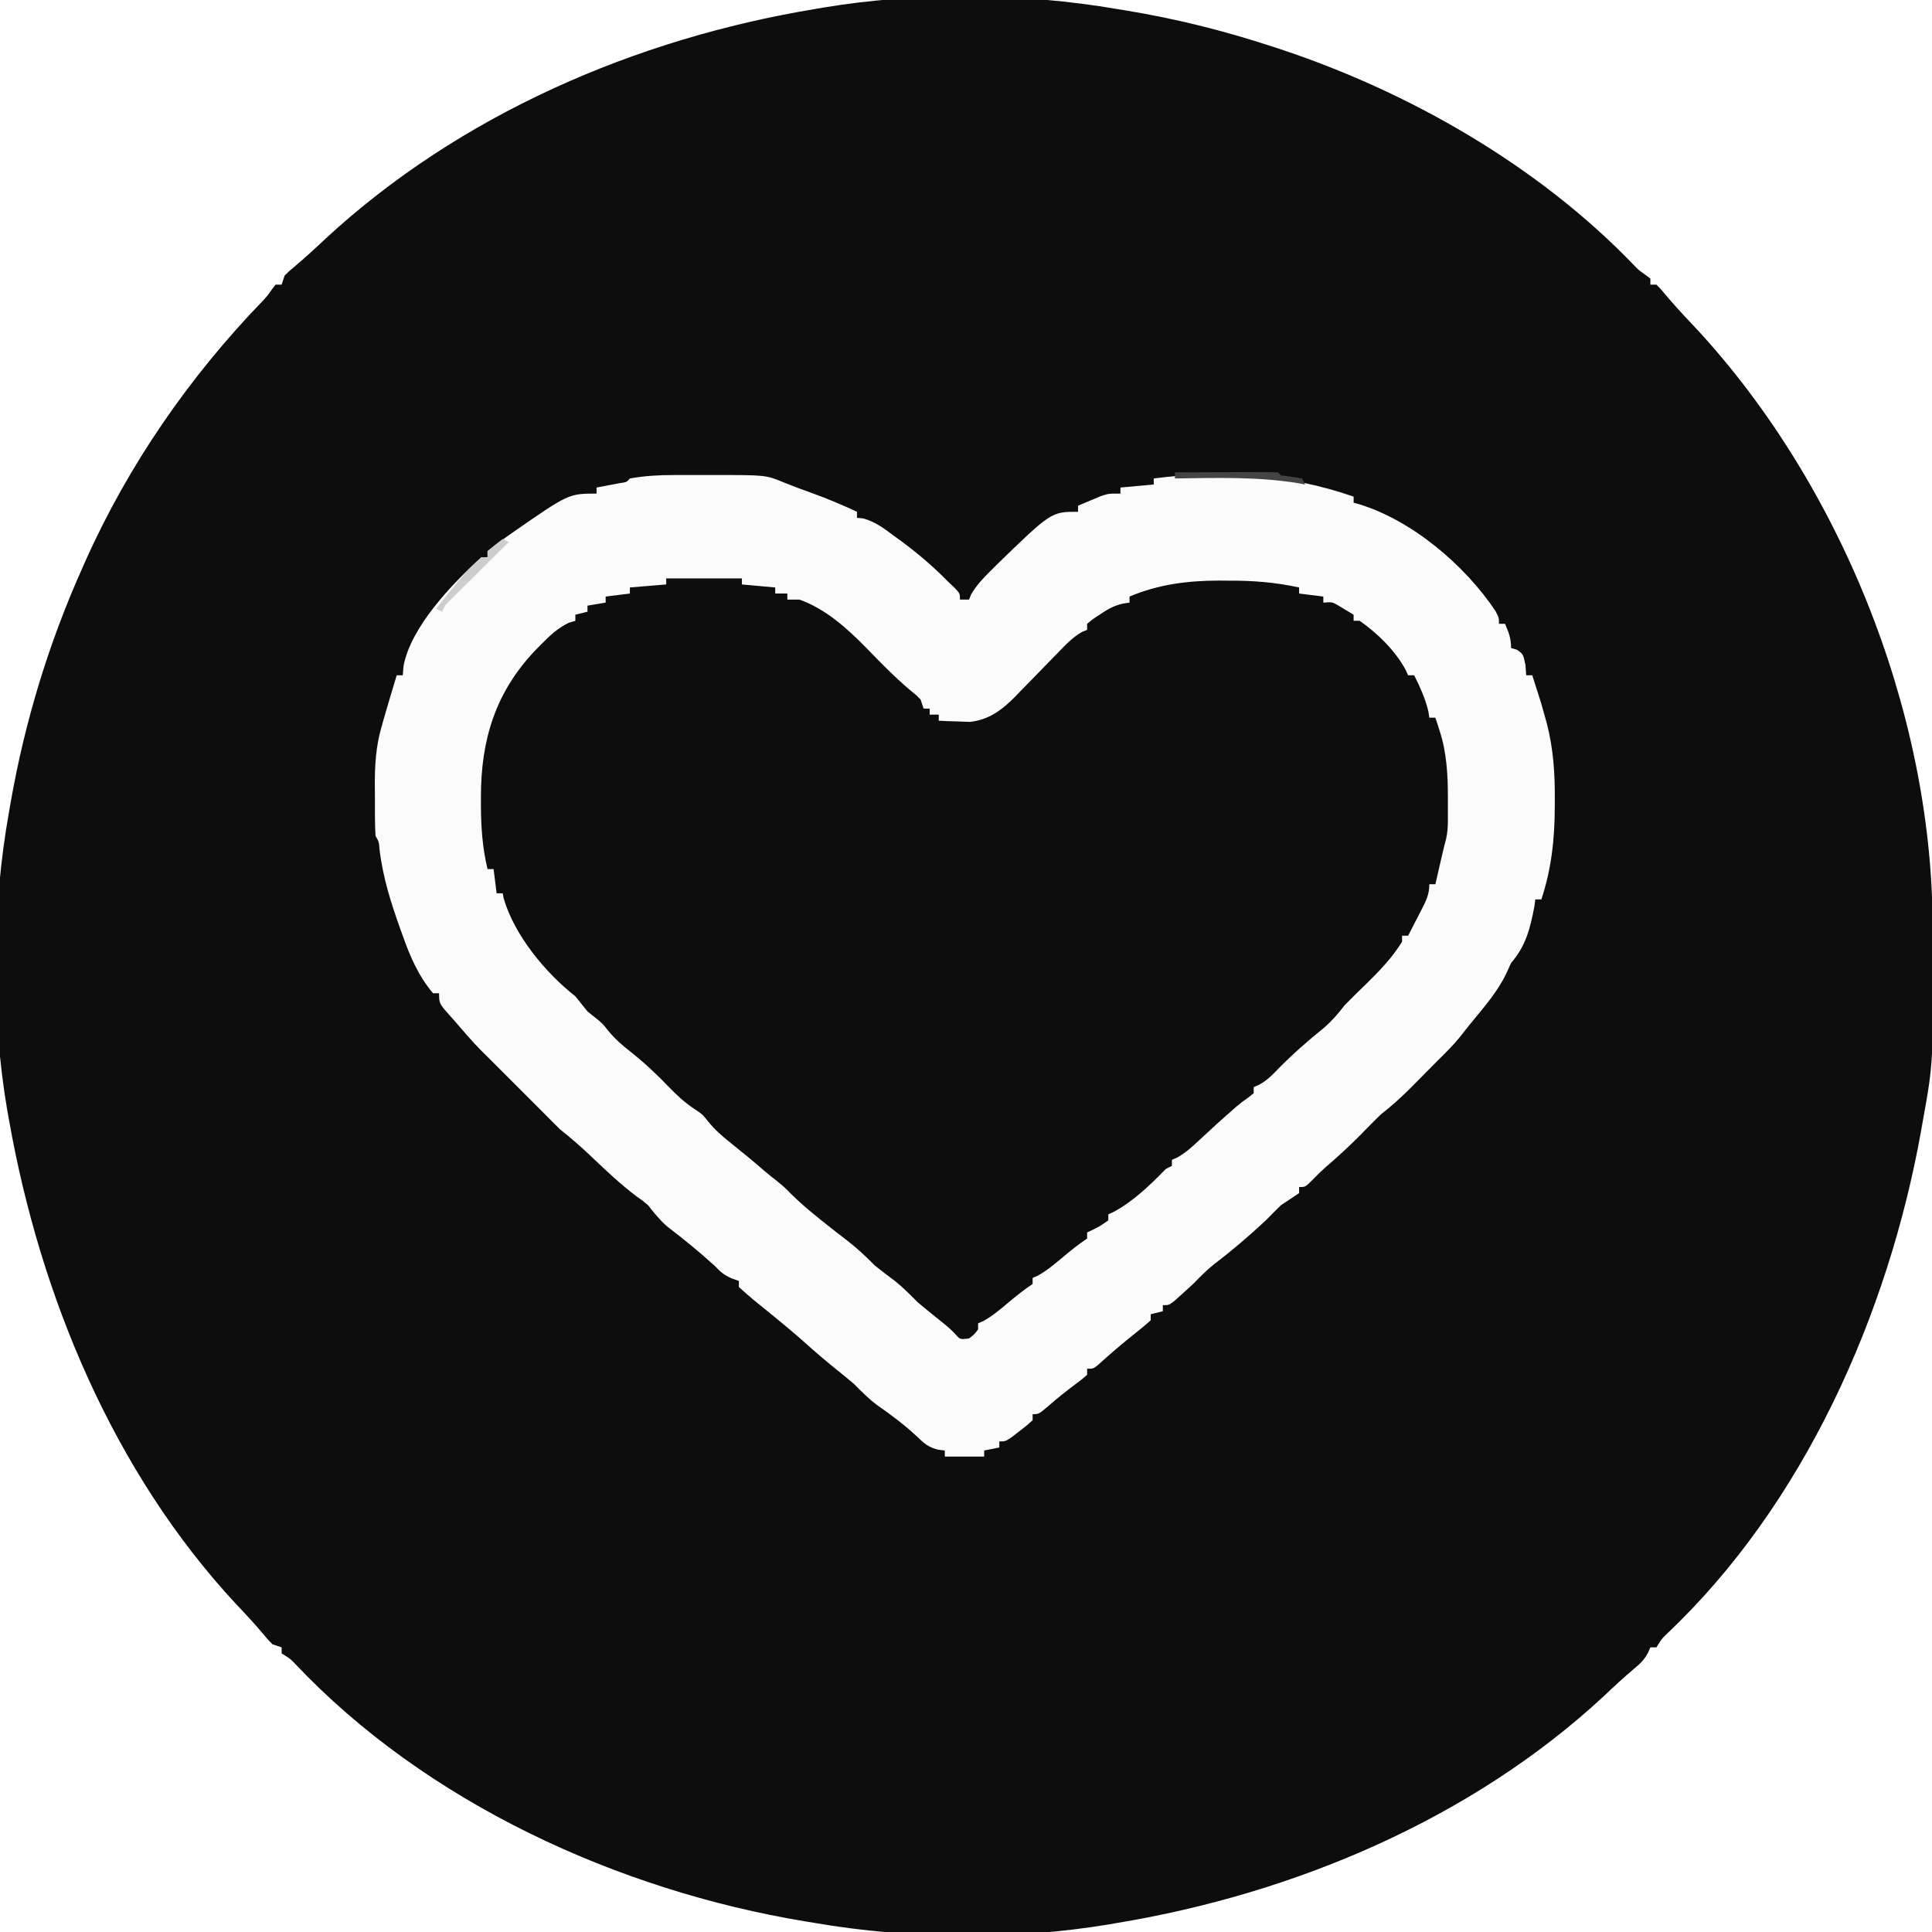
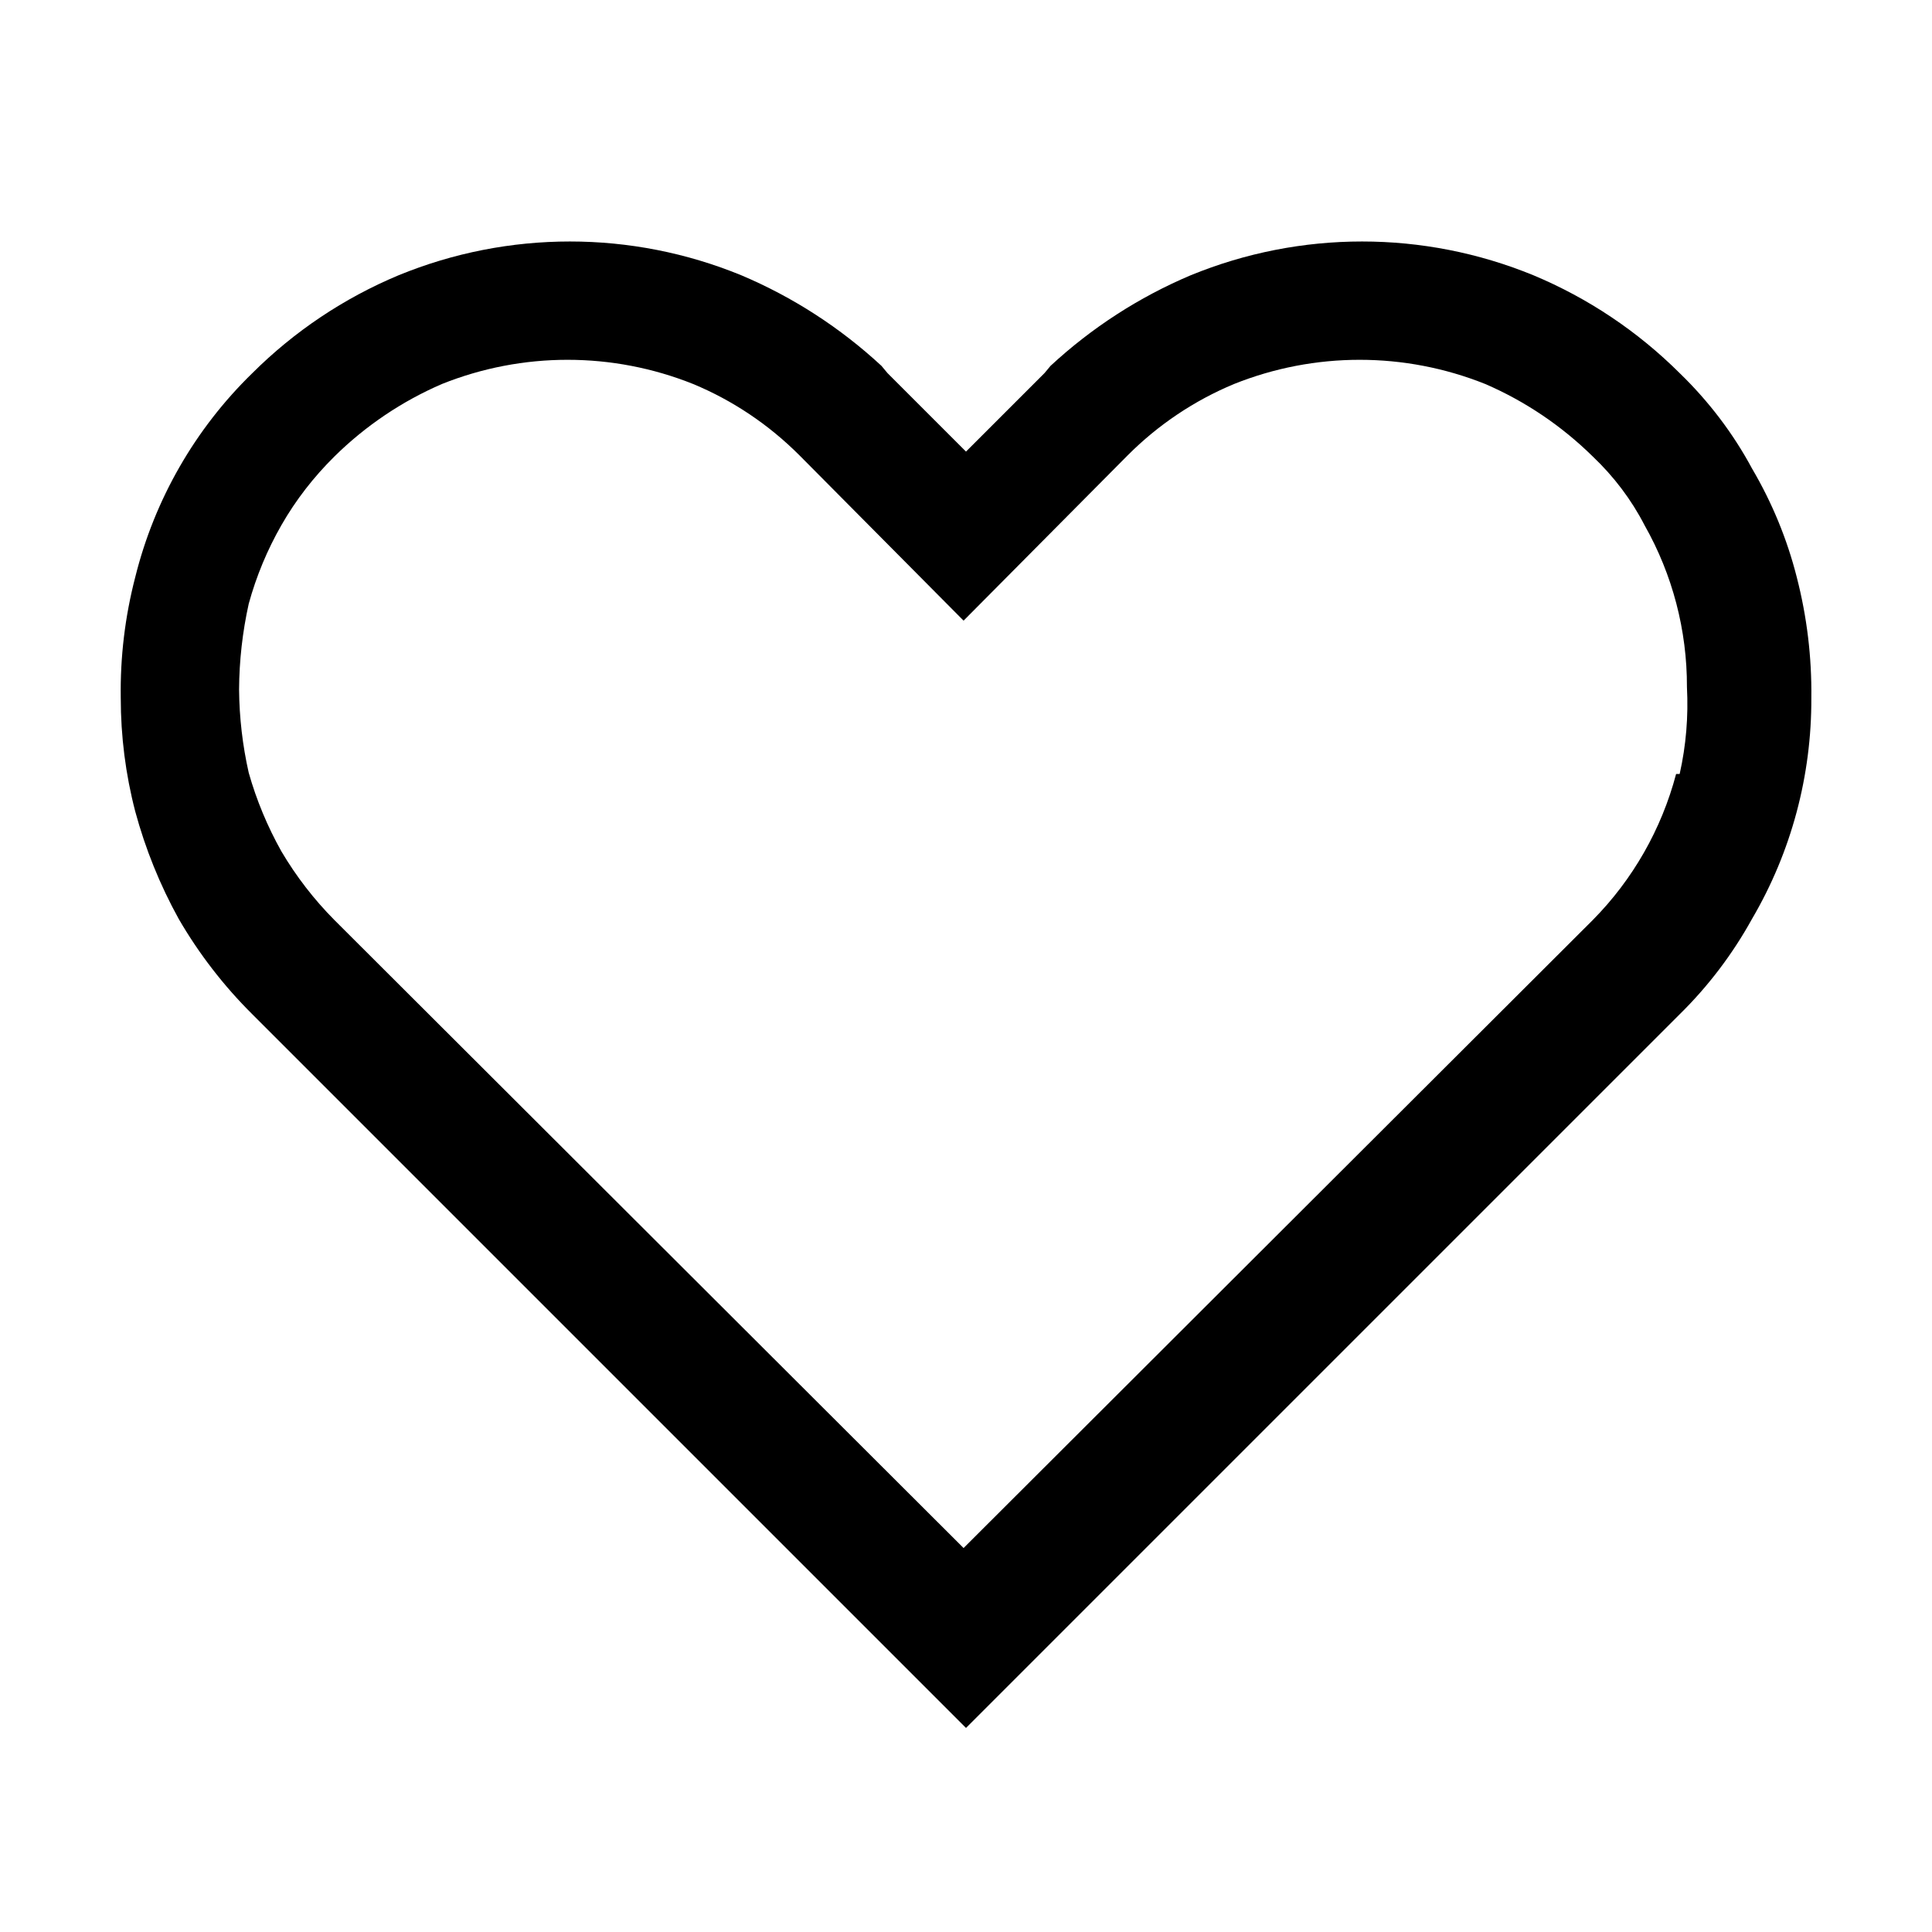
- <svg xmlns="http://www.w3.org/2000/svg" version="1.1" width="638" height="638">
-   <path d="M0 0 C1.051 0.172 2.102 0.343 3.186 0.52 C19.152 3.164 34.613 7 50 12 C51.505 12.487 51.505 12.487 53.041 12.983 C96.089 27.136 139.059 51.702 170.668 84.672 C172.107 86.17 172.107 86.17 174.438 87.812 C174.953 88.204 175.469 88.596 176 89 C176 89.66 176 90.32 176 91 C176.66 91 177.32 91 178 91 C179.305 92.293 179.305 92.293 180.875 94.188 C183.552 97.352 186.312 100.399 189.172 103.4 C238.031 154.959 268.876 231.116 269.203 302.098 C269.21 303.122 269.217 304.146 269.225 305.201 C269.452 347.909 269.452 347.909 266 367 C265.801 368.135 265.603 369.27 265.398 370.439 C254.554 430.916 226.714 493.856 181.305 536.668 C179.752 538.171 179.752 538.171 178 541 C177.34 541 176.68 541 176 541 C175.74 541.597 175.479 542.194 175.211 542.809 C173.911 545.161 172.688 546.361 170.625 548.062 C167.214 550.933 163.977 553.924 160.75 557 C116.96 597.689 58.391 622.32 0 632 C-1.444 632.25 -1.444 632.25 -2.917 632.505 C-34.132 637.71 -68.84 637.37 -100 632 C-101.051 631.828 -102.102 631.657 -103.186 631.48 C-164.849 621.267 -228.282 592.324 -271.668 546.305 C-273.171 544.752 -273.171 544.752 -276 543 C-276 542.34 -276 541.68 -276 541 C-276.99 540.67 -277.98 540.34 -279 540 C-280.438 538.574 -280.438 538.574 -282 536.688 C-284.893 533.258 -287.904 529.998 -291 526.75 C-331.569 483.143 -355.724 424.974 -366 367 C-366.181 366.004 -366.362 365.008 -366.548 363.981 C-371.984 332.459 -371.668 296.459 -366 265 C-365.807 263.881 -365.613 262.762 -365.414 261.609 C-360.73 235.125 -352.956 209.56 -342 185 C-341.612 184.124 -341.225 183.249 -340.825 182.347 C-326.584 150.494 -306.524 121.527 -282.327 96.446 C-280.856 94.896 -280.856 94.896 -279.23 92.586 C-278.621 91.801 -278.621 91.801 -278 91 C-277.34 91 -276.68 91 -276 91 C-275.505 89.515 -275.505 89.515 -275 88 C-273.574 86.562 -273.574 86.562 -271.688 85 C-268.205 82.059 -264.875 79.005 -261.562 75.875 C-217.178 34.858 -159.144 9.805 -100 0 C-99.037 -0.167 -98.074 -0.333 -97.083 -0.505 C-65.868 -5.71 -31.16 -5.37 0 0 Z " fill="#0D0D0D" transform="translate(369,3)" />
-   <path d="M0 0 C8.25 0 16.5 0 25 0 C25 0.66 25 1.32 25 2 C28.63 2.33 32.26 2.66 36 3 C36 3.66 36 4.32 36 5 C37.32 5 38.64 5 40 5 C40 5.66 40 6.32 40 7 C40.784 7.041 41.568 7.082 42.375 7.125 C56.609 10.561 67.47 24.308 77.368 34.404 C78.209 35.258 78.209 35.258 79.066 36.129 C79.561 36.635 80.055 37.141 80.565 37.662 C82.168 39.228 82.168 39.228 85 41 C85 41.66 85 42.32 85 43 C85.66 43 86.32 43 87 43 C87 43.66 87 44.32 87 45 C87.99 45 88.98 45 90 45 C90 45.66 90 46.32 90 47 C92.186 47.109 94.374 47.186 96.562 47.25 C98.39 47.32 98.39 47.32 100.254 47.391 C107.651 46.619 112.361 42.066 117.301 36.922 C117.863 36.35 118.426 35.779 119.005 35.19 C120.782 33.384 122.548 31.568 124.312 29.75 C126.096 27.919 127.882 26.09 129.673 24.267 C130.784 23.137 131.889 22.002 132.989 20.862 C134.288 19.536 135.64 18.263 137 17 C137.66 17 138.32 17 139 17 C139 16.34 139 15.68 139 15 C141.301 13.273 141.301 13.273 144.312 11.375 C145.299 10.743 146.285 10.112 147.301 9.461 C150 8 150 8 153 8 C153 7.34 153 6.68 153 6 C163.543 1.539 174.202 0.666 185.562 0.75 C187.132 0.738 187.132 0.738 188.732 0.727 C195.688 0.744 202.205 1.521 209 3 C209 3.66 209 4.32 209 5 C212.96 5.495 212.96 5.495 217 6 C217 6.66 217 7.32 217 8 C217.722 8.103 218.444 8.206 219.188 8.312 C222.278 9.068 224.417 10.155 227 12 C227 12.66 227 13.32 227 14 C227.87 14.396 227.87 14.396 228.758 14.801 C235.076 18.18 240.916 24.138 245 30 C245 30.66 245 31.32 245 32 C245.66 32 246.32 32 247 32 C250.124 36.556 252 40.451 252 46 C252.66 46 253.32 46 254 46 C254.49 47.476 254.966 48.956 255.438 50.438 C255.704 51.261 255.971 52.085 256.246 52.934 C259.669 66.855 259.196 82.392 255 96 C254.648 97.663 254.309 99.329 254 101 C253.34 101 252.68 101 252 101 C251.898 101.869 251.796 102.738 251.691 103.633 C250.955 107.221 249.753 109.708 247.938 112.875 C247.39 113.842 246.842 114.809 246.277 115.805 C245.645 116.891 245.645 116.891 245 118 C244.34 118 243.68 118 243 118 C242.789 118.694 242.577 119.387 242.359 120.102 C240.591 123.872 238.122 126.403 235.25 129.375 C234.155 130.53 233.061 131.687 231.969 132.844 C231.449 133.392 230.93 133.939 230.395 134.504 C228.776 136.24 227.253 138.039 225.75 139.875 C223.115 143.012 220.121 145.6 217.004 148.25 C215.08 149.93 213.287 151.677 211.5 153.5 C208.406 156.651 205.142 159.546 201.793 162.422 C200.345 163.697 198.971 165.056 197.625 166.438 C196 168 196 168 194 168 C194 168.66 194 169.32 194 170 C192.207 171.551 192.207 171.551 189.812 173.312 C186.218 175.965 183.13 178.813 180 182 C178.117 183.784 176.221 185.555 174.312 187.312 C173.36 188.196 172.407 189.079 171.426 189.988 C169 192 169 192 167 192 C167 192.66 167 193.32 167 194 C165.007 195.344 163.006 196.675 161 198 C159.311 199.644 157.647 201.314 156 203 C154.617 204.284 153.22 205.555 151.812 206.812 C150.801 207.719 150.801 207.719 149.77 208.645 C148 210 148 210 146 210 C146 210.66 146 211.32 146 212 C141.529 216 141.529 216 139 216 C139 216.66 139 217.32 139 218 C137.277 219.516 137.277 219.516 134.938 221.25 C131.877 223.552 128.926 225.894 126.062 228.438 C123 231 123 231 121 231 C121 231.66 121 232.32 121 233 C119.511 234.333 117.957 235.592 116.375 236.812 C113.362 239.155 110.382 241.498 107.5 244 C105 246 105 246 103 246 C103 246.66 103 247.32 103 248 C101.75 249.688 101.75 249.688 100 251 C95.798 250.722 93.546 247.981 90.625 245.188 C86.938 241.672 83.266 238.78 79 236 C77.333 234.333 75.667 232.667 74 231 C71.788 229.241 69.545 227.534 67.281 225.844 C64.664 223.728 62.375 221.383 60 219 C58.271 217.517 56.52 216.059 54.75 214.625 C53.795 213.849 52.84 213.073 51.855 212.273 C49.285 210.227 46.682 208.233 44.062 206.25 C40.839 203.775 38.511 201.204 36 198 C35.098 197.406 34.195 196.811 33.266 196.199 C29.826 193.883 26.937 191.341 23.938 188.5 C20.402 185.177 16.805 182.014 13 179 C11.333 177.333 9.667 175.667 8 174 C4.52 170.854 0.993 167.785 -2.688 164.875 C-5.314 162.746 -7.609 160.391 -10 158 C-11.181 156.992 -12.369 155.993 -13.562 155 C-16.444 152.573 -18.662 149.961 -21 147 C-21.825 146.34 -22.65 145.68 -23.5 145 C-26 143 -26 143 -27.938 140.562 C-29.946 137.88 -29.946 137.88 -32.781 135.762 C-36.209 132.95 -38.866 129.753 -41.562 126.25 C-42.041 125.636 -42.519 125.022 -43.011 124.389 C-46.092 120.368 -48.803 116.298 -51.098 111.77 C-52.089 109.74 -52.089 109.74 -54 107 C-54 106.01 -54 105.02 -54 104 C-54.66 104 -55.32 104 -56 104 C-56.33 101.36 -56.66 98.72 -57 96 C-57.66 96 -58.32 96 -59 96 C-60.89 88.151 -61.219 80.478 -61.25 72.438 C-61.259 71.481 -61.268 70.524 -61.277 69.539 C-61.236 59.364 -59.832 50.025 -55 41 C-54.478 40.013 -53.956 39.025 -53.418 38.008 C-49.685 31.454 -45.548 26.087 -40.25 20.75 C-39.695 20.189 -39.14 19.628 -38.569 19.05 C-35.785 16.353 -33.803 14.722 -30 14 C-30 13.34 -30 12.68 -30 12 C-28.68 11.67 -27.36 11.34 -26 11 C-26 10.34 -26 9.68 -26 9 C-24.02 8.67 -22.04 8.34 -20 8 C-20 7.34 -20 6.68 -20 6 C-17.36 5.67 -14.72 5.34 -12 5 C-12 4.34 -12 3.68 -12 3 C-6.06 2.505 -6.06 2.505 0 2 C0 1.34 0 0.68 0 0 Z " fill="#0D0D0D" transform="translate(220,191)" />
-   <path d="M0 0 C0.681 -0.001 1.363 -0.002 2.065 -0.003 C3.496 -0.004 4.927 -0.002 6.358 0.002 C8.526 0.008 10.694 0.002 12.861 -0.004 C30.543 -0.014 30.543 -0.014 36.41 2.445 C39.596 3.732 42.796 4.924 46.035 6.07 C51 7.866 55.811 9.911 60.598 12.133 C60.598 12.793 60.598 13.453 60.598 14.133 C61.28 14.2 61.961 14.267 62.664 14.336 C66.541 15.389 69.361 17.518 72.535 19.883 C73.13 20.313 73.725 20.744 74.338 21.188 C80.161 25.439 85.558 29.961 90.598 35.133 C91.361 35.855 92.124 36.577 92.91 37.32 C94.598 39.133 94.598 39.133 94.598 41.133 C95.588 41.133 96.578 41.133 97.598 41.133 C97.819 40.589 98.041 40.045 98.27 39.484 C100.023 36.38 102.343 34.006 104.848 31.508 C105.37 30.986 105.892 30.464 106.43 29.926 C124.736 12.133 124.736 12.133 133.598 12.133 C133.598 11.473 133.598 10.813 133.598 10.133 C135.177 9.458 136.762 8.793 138.348 8.133 C139.67 7.576 139.67 7.576 141.02 7.008 C143.598 6.133 143.598 6.133 147.598 6.133 C147.598 5.473 147.598 4.813 147.598 4.133 C151.228 3.803 154.858 3.473 158.598 3.133 C158.598 2.473 158.598 1.813 158.598 1.133 C181.03 -1.786 203.225 -0.306 224.598 7.133 C224.598 7.793 224.598 8.453 224.598 9.133 C225.131 9.28 225.665 9.427 226.215 9.578 C243.811 14.875 261.351 29.763 271.473 44.945 C272.598 47.133 272.598 47.133 272.598 49.133 C273.258 49.133 273.918 49.133 274.598 49.133 C275.854 52.039 276.598 53.929 276.598 57.133 C277.237 57.318 277.876 57.504 278.535 57.695 C280.598 59.133 280.598 59.133 281.348 62.758 C281.43 63.872 281.513 64.985 281.598 66.133 C282.258 66.133 282.918 66.133 283.598 66.133 C284.208 68.027 284.811 69.923 285.41 71.82 C285.747 72.876 286.083 73.932 286.43 75.02 C286.828 76.388 287.216 77.76 287.598 79.133 C287.859 80.064 288.12 80.995 288.388 81.955 C290.585 90.495 291.101 98.586 291.035 107.383 C291.034 108.394 291.034 108.394 291.032 109.426 C290.998 120.094 289.974 129.989 286.598 140.133 C285.938 140.133 285.278 140.133 284.598 140.133 C284.495 140.917 284.391 141.7 284.285 142.508 C282.92 149.705 281.469 155.523 276.598 161.133 C276.082 162.267 275.566 163.402 275.035 164.57 C272.034 170.887 267.265 176.166 262.875 181.556 C261.755 182.939 260.659 184.341 259.566 185.746 C257.387 188.388 255.046 190.738 252.598 193.133 C251.471 194.268 250.346 195.405 249.223 196.543 C248.014 197.76 246.806 198.978 245.598 200.195 C244.693 201.113 244.693 201.113 243.77 202.049 C240.524 205.312 237.244 208.311 233.598 211.133 C231.364 213.308 229.185 215.531 227.008 217.762 C223.299 221.521 219.464 225.048 215.457 228.488 C213.797 229.956 212.254 231.471 210.723 233.07 C208.598 235.133 208.598 235.133 206.598 235.133 C206.598 235.793 206.598 236.453 206.598 237.133 C204.605 238.477 202.603 239.808 200.598 241.133 C198.908 242.776 197.245 244.448 195.598 246.133 C190.125 251.249 184.508 256.045 178.551 260.586 C176.029 262.583 173.842 264.831 171.598 267.133 C170.214 268.417 168.817 269.687 167.41 270.945 C166.736 271.55 166.062 272.154 165.367 272.777 C163.598 274.133 163.598 274.133 161.598 274.133 C161.598 274.793 161.598 275.453 161.598 276.133 C160.278 276.463 158.958 276.793 157.598 277.133 C157.598 277.793 157.598 278.453 157.598 279.133 C155.984 280.589 154.304 281.973 152.598 283.32 C148.322 286.73 144.187 290.223 140.156 293.918 C138.598 295.133 138.598 295.133 136.598 295.133 C136.598 295.793 136.598 296.453 136.598 297.133 C134.875 298.648 134.875 298.648 132.535 300.383 C129.475 302.685 126.523 305.027 123.66 307.57 C120.598 310.133 120.598 310.133 118.598 310.133 C118.598 310.793 118.598 311.453 118.598 312.133 C116.699 313.859 116.699 313.859 114.223 315.758 C113.004 316.705 113.004 316.705 111.762 317.672 C109.598 319.133 109.598 319.133 107.598 319.133 C107.598 319.793 107.598 320.453 107.598 321.133 C105.948 321.463 104.298 321.793 102.598 322.133 C102.598 322.793 102.598 323.453 102.598 324.133 C98.308 324.133 94.018 324.133 89.598 324.133 C89.598 323.473 89.598 322.813 89.598 322.133 C88.858 322.041 88.118 321.95 87.355 321.855 C84.129 321.01 82.848 319.878 80.473 317.57 C76.286 313.664 71.875 310.353 67.176 307.09 C64.388 304.974 62.055 302.621 59.598 300.133 C57.867 298.672 56.116 297.235 54.348 295.82 C50.857 292.997 47.433 290.138 44.098 287.133 C38.36 281.971 32.331 277.167 26.344 272.301 C24.724 270.956 23.154 269.551 21.598 268.133 C21.598 267.473 21.598 266.813 21.598 266.133 C20.835 265.865 20.071 265.597 19.285 265.32 C16.607 264.137 15.575 263.199 13.598 261.133 C8.561 256.538 3.302 252.275 -2.105 248.125 C-4.559 245.997 -6.385 243.67 -8.402 241.133 C-10.222 239.577 -10.222 239.577 -12.215 238.195 C-17.524 234.203 -22.278 229.678 -27.085 225.108 C-30.417 221.948 -33.785 218.969 -37.402 216.133 C-39.089 214.487 -40.757 212.82 -42.402 211.133 C-43.392 210.143 -43.392 210.143 -44.402 209.133 C-50.069 203.466 -55.736 197.799 -61.402 192.133 C-62.093 191.451 -62.784 190.769 -63.496 190.066 C-66.624 186.894 -69.492 183.504 -72.402 180.133 C-72.918 179.557 -73.434 178.98 -73.965 178.387 C-77.402 174.471 -77.402 174.471 -77.402 171.133 C-78.062 171.133 -78.722 171.133 -79.402 171.133 C-84.164 165.501 -86.99 159.019 -89.402 152.133 C-89.759 151.147 -89.759 151.147 -90.122 150.142 C-93.297 141.324 -95.981 132.878 -97.078 123.539 C-97.271 121.125 -97.271 121.125 -98.402 119.133 C-98.649 114.784 -98.588 110.426 -98.59 106.07 C-98.602 104.867 -98.614 103.664 -98.627 102.424 C-98.638 95.694 -98.276 89.601 -96.402 83.133 C-96.193 82.38 -95.985 81.627 -95.769 80.851 C-95.127 78.584 -94.458 76.326 -93.777 74.07 C-93.433 72.915 -93.433 72.915 -93.082 71.736 C-92.525 69.868 -91.964 68 -91.402 66.133 C-90.742 66.133 -90.082 66.133 -89.402 66.133 C-89.316 65.113 -89.23 64.094 -89.141 63.043 C-86.688 50.051 -73.046 35.861 -63.402 27.133 C-62.742 27.133 -62.082 27.133 -61.402 27.133 C-61.402 26.473 -61.402 25.813 -61.402 25.133 C-59.333 23.453 -57.271 21.907 -55.09 20.383 C-54.456 19.935 -53.821 19.488 -53.168 19.027 C-34.608 6.133 -34.608 6.133 -25.402 6.133 C-25.402 5.473 -25.402 4.813 -25.402 4.133 C-24.692 4 -23.982 3.867 -23.25 3.73 C-21.871 3.466 -21.871 3.466 -20.465 3.195 C-19.548 3.021 -18.632 2.847 -17.688 2.668 C-15.449 2.356 -15.449 2.356 -14.402 1.133 C-9.569 0.269 -4.903 0.004 0 0 Z M-2.402 34.133 C-2.402 34.793 -2.402 35.453 -2.402 36.133 C-8.342 36.628 -8.342 36.628 -14.402 37.133 C-14.402 37.793 -14.402 38.453 -14.402 39.133 C-17.042 39.463 -19.682 39.793 -22.402 40.133 C-22.402 40.793 -22.402 41.453 -22.402 42.133 C-24.382 42.463 -26.362 42.793 -28.402 43.133 C-28.402 43.793 -28.402 44.453 -28.402 45.133 C-29.722 45.463 -31.042 45.793 -32.402 46.133 C-32.402 46.793 -32.402 47.453 -32.402 48.133 C-33.097 48.343 -33.792 48.553 -34.508 48.77 C-38.236 50.525 -40.854 53.051 -43.715 55.945 C-44.285 56.522 -44.856 57.099 -45.443 57.693 C-58.765 71.589 -63.602 87.375 -63.59 106.32 C-63.59 107.338 -63.591 108.356 -63.592 109.405 C-63.542 116.505 -63.071 123.207 -61.402 130.133 C-60.742 130.133 -60.082 130.133 -59.402 130.133 C-59.072 132.773 -58.742 135.413 -58.402 138.133 C-57.742 138.133 -57.082 138.133 -56.402 138.133 C-56.299 138.669 -56.196 139.205 -56.09 139.758 C-52.555 151.968 -42.22 164.472 -32.402 172.133 C-31.069 173.799 -29.736 175.466 -28.402 177.133 C-27.577 177.793 -26.752 178.453 -25.902 179.133 C-23.402 181.133 -23.402 181.133 -21.586 183.477 C-19.266 186.298 -16.831 188.375 -13.965 190.633 C-9.505 194.156 -5.532 197.921 -1.594 202.012 C1.09 204.785 3.557 207.105 6.785 209.258 C9.598 211.133 9.598 211.133 11.441 213.473 C13.714 216.276 16.087 218.33 18.91 220.57 C22.702 223.61 26.441 226.685 30.113 229.867 C31.455 231.011 32.837 232.106 34.223 233.195 C36.598 235.133 36.598 235.133 38.918 237.48 C41.46 239.996 44.07 242.258 46.848 244.508 C47.804 245.284 48.761 246.06 49.746 246.859 C52.301 248.896 54.879 250.896 57.473 252.883 C60.777 255.428 63.647 258.182 66.598 261.133 C68.81 262.89 71.052 264.599 73.316 266.289 C75.934 268.404 78.219 270.754 80.598 273.133 C82.453 274.698 84.329 276.24 86.223 277.758 C91.377 281.895 91.377 281.895 93.246 283.906 C94.664 285.469 94.664 285.469 97.598 285.133 C99.327 283.82 99.327 283.82 100.598 282.133 C100.598 281.473 100.598 280.813 100.598 280.133 C101.143 279.896 101.688 279.658 102.25 279.414 C105.201 277.804 107.585 275.791 110.16 273.633 C112.927 271.32 115.596 269.134 118.598 267.133 C118.598 266.473 118.598 265.813 118.598 265.133 C119.143 264.896 119.688 264.658 120.25 264.414 C123.201 262.804 125.585 260.791 128.16 258.633 C130.927 256.32 133.596 254.134 136.598 252.133 C136.598 251.473 136.598 250.813 136.598 250.133 C137.196 249.844 137.794 249.555 138.41 249.258 C140.791 248.085 140.791 248.085 143.598 246.133 C143.598 245.473 143.598 244.813 143.598 244.133 C144.435 243.756 144.435 243.756 145.289 243.371 C151.842 239.856 157.449 234.443 162.598 229.133 C163.258 228.803 163.918 228.473 164.598 228.133 C164.598 227.473 164.598 226.813 164.598 226.133 C165.149 225.899 165.701 225.666 166.27 225.426 C169.21 223.793 171.388 221.739 173.848 219.445 C174.813 218.553 175.779 217.661 176.773 216.742 C177.705 215.881 178.637 215.02 179.598 214.133 C181.071 212.814 182.549 211.5 184.035 210.195 C184.632 209.671 185.229 209.146 185.844 208.605 C187.598 207.133 187.598 207.133 189.82 205.566 C190.7 204.857 190.7 204.857 191.598 204.133 C191.598 203.473 191.598 202.813 191.598 202.133 C192.18 201.879 192.763 201.625 193.363 201.363 C195.84 200 197.403 198.491 199.348 196.445 C204.225 191.441 209.412 186.892 214.848 182.508 C217.5 180.218 219.458 177.893 221.598 175.133 C223.851 172.816 226.154 170.559 228.484 168.32 C232.966 163.949 237.283 159.481 240.598 154.133 C240.598 153.473 240.598 152.813 240.598 152.133 C241.258 152.133 241.918 152.133 242.598 152.133 C243.772 149.866 244.937 147.594 246.098 145.32 C246.598 144.356 246.598 144.356 247.109 143.373 C248.6 140.437 249.598 138.472 249.598 135.133 C250.258 135.133 250.918 135.133 251.598 135.133 C251.905 133.795 251.905 133.795 252.219 132.43 C252.623 130.674 252.623 130.674 253.035 128.883 C253.302 127.723 253.569 126.562 253.844 125.367 C254.247 123.637 254.66 121.907 255.136 120.195 C255.62 118.033 255.727 116.116 255.73 113.902 C255.732 112.697 255.732 112.697 255.734 111.467 C255.731 110.635 255.727 109.803 255.723 108.945 C255.727 108.133 255.73 107.32 255.734 106.482 C255.722 99.007 255.353 91.726 253.035 84.57 C252.766 83.723 252.496 82.876 252.219 82.004 C252.014 81.386 251.809 80.769 251.598 80.133 C250.938 80.133 250.278 80.133 249.598 80.133 C249.495 79.452 249.391 78.772 249.285 78.07 C248.296 73.842 246.535 70.008 244.598 66.133 C243.938 66.133 243.278 66.133 242.598 66.133 C242.333 65.553 242.069 64.973 241.797 64.375 C238.418 58.057 232.46 52.216 226.598 48.133 C225.938 48.133 225.278 48.133 224.598 48.133 C224.598 47.473 224.598 46.813 224.598 46.133 C222.958 45.143 222.958 45.143 221.285 44.133 C220.67 43.762 220.055 43.39 219.422 43.008 C217.484 41.917 217.484 41.917 214.598 42.133 C214.598 41.473 214.598 40.813 214.598 40.133 C210.638 39.638 210.638 39.638 206.598 39.133 C206.598 38.473 206.598 37.813 206.598 37.133 C198.717 35.417 191.214 34.823 183.16 34.883 C182.118 34.875 181.076 34.867 180.002 34.859 C169.725 34.885 160.097 36.114 150.598 40.133 C150.598 40.793 150.598 41.453 150.598 42.133 C149.509 42.289 149.509 42.289 148.398 42.449 C145.338 43.196 143.383 44.308 140.785 46.07 C139.6 46.857 139.6 46.857 138.391 47.66 C137.503 48.389 137.503 48.389 136.598 49.133 C136.598 49.793 136.598 50.453 136.598 51.133 C136.049 51.353 135.5 51.574 134.935 51.801 C131.866 53.549 129.627 55.914 127.203 58.438 C126.154 59.507 125.106 60.576 124.057 61.645 C122.422 63.323 120.789 65.003 119.16 66.687 C117.577 68.319 115.984 69.941 114.391 71.562 C113.914 72.061 113.438 72.559 112.947 73.072 C108.552 77.53 104.2 80.861 97.852 81.523 C96.633 81.477 95.415 81.431 94.16 81.383 C92.924 81.347 91.688 81.311 90.414 81.273 C89.485 81.227 88.555 81.181 87.598 81.133 C87.598 80.473 87.598 79.813 87.598 79.133 C86.608 79.133 85.618 79.133 84.598 79.133 C84.598 78.473 84.598 77.813 84.598 77.133 C83.938 77.133 83.278 77.133 82.598 77.133 C82.268 76.143 81.938 75.153 81.598 74.133 C80.007 72.523 80.007 72.523 78.035 70.949 C72.908 66.6 68.273 61.832 63.598 57.006 C57.269 50.572 50.245 44.221 41.598 41.133 C40.278 41.133 38.958 41.133 37.598 41.133 C37.598 40.473 37.598 39.813 37.598 39.133 C36.278 39.133 34.958 39.133 33.598 39.133 C33.598 38.473 33.598 37.813 33.598 37.133 C29.968 36.803 26.338 36.473 22.598 36.133 C22.598 35.473 22.598 34.813 22.598 34.133 C14.348 34.133 6.098 34.133 -2.402 34.133 Z " fill="#FBFBFB" transform="translate(222.4023,156.8672)" />
-   <path d="M0 0 C0.66 0.33 1.32 0.66 2 1 C1.369 1.626 0.738 2.251 0.088 2.896 C-2.249 5.216 -4.584 7.538 -6.917 9.862 C-7.928 10.868 -8.94 11.873 -9.952 12.877 C-11.407 14.319 -12.858 15.765 -14.309 17.211 C-15.62 18.515 -15.62 18.515 -16.959 19.845 C-19.035 21.828 -19.035 21.828 -20 24 C-20.66 23.67 -21.32 23.34 -22 23 C-12.003 10.515 -12.003 10.515 -7 6 C-6.34 6 -5.68 6 -5 6 C-5 5.34 -5 4.68 -5 4 C-3.374 2.618 -1.707 1.281 0 0 Z " fill="#CDCDCD" transform="translate(166,178)" />
-   <path d="M0 0 C4.824 -0.025 9.648 -0.043 14.471 -0.055 C16.114 -0.06 17.756 -0.067 19.398 -0.075 C21.754 -0.088 24.109 -0.093 26.465 -0.098 C27.203 -0.103 27.942 -0.108 28.703 -0.113 C30.469 -0.113 32.235 -0.062 34 0 C34.495 0.495 34.495 0.495 35 1 C36.155 1.144 37.31 1.289 38.5 1.438 C39.655 1.623 40.81 1.809 42 2 C42.495 2.99 42.495 2.99 43 4 C42.242 3.856 41.484 3.711 40.703 3.562 C27.204 1.364 13.638 1.814 0 2 C0 1.34 0 0.68 0 0 Z " fill="#444444" transform="translate(388,156)" />
+ <svg xmlns="http://www.w3.org/2000/svg" width="114" height="114" xml:space="preserve" overflow="hidden">
+   <g transform="translate(-903 -483)">
+     <path d="M1009.02 517.057C1008.45 514.807 1007.56 512.649 1006.38 510.645 1005.26 508.56 1003.81 506.662 1002.11 505.016 999.636 502.552 996.708 500.592 993.487 499.245 987.005 496.584 979.735 496.584 973.253 499.245 970.208 500.533 967.412 502.342 964.987 504.589L964.631 505.016 960 509.647 955.369 505.016 955.013 504.589C952.588 502.342 949.792 500.533 946.747 499.245 940.265 496.584 932.995 496.584 926.513 499.245 923.292 500.592 920.364 502.552 917.891 505.016 914.509 508.307 912.116 512.478 910.98 517.057 910.376 519.383 910.088 521.78 910.125 524.182 910.125 526.441 910.41 528.693 910.98 530.88 911.577 533.089 912.438 535.218 913.545 537.221 914.74 539.28 916.201 541.173 917.891 542.85L960 584.959 1002.11 542.85C1003.8 541.19 1005.24 539.287 1006.38 537.221 1008.7 533.268 1009.9 528.763 1009.88 524.182 1009.91 521.78 1009.62 519.383 1009.02 517.057ZM1001.9 528.671C1001.04 531.927 999.346 534.9 996.979 537.292L959.857 574.343 922.736 537.292C921.527 536.074 920.474 534.71 919.601 533.231 918.781 531.768 918.135 530.214 917.677 528.6 917.312 526.986 917.121 525.338 917.107 523.684 917.117 521.982 917.308 520.286 917.677 518.625 918.121 517.006 918.768 515.45 919.601 513.994 920.456 512.497 921.511 511.144 922.736 509.932 924.567 508.127 926.717 506.677 929.078 505.658 933.834 503.755 939.141 503.755 943.898 505.658 946.249 506.634 948.372 508.066 950.167 509.861L959.857 519.622 969.547 509.861C971.342 508.063 973.472 506.634 975.818 505.658 980.574 503.755 985.881 503.755 990.638 505.658 992.996 506.676 995.148 508.13 996.979 509.932 998.219 511.108 999.259 512.476 1000.04 513.994 1001.69 516.904 1002.55 520.196 1002.54 523.541 1002.63 525.263 1002.49 526.989 1002.11 528.671L1001.9 528.671Z" />
+   </g>
</svg>
